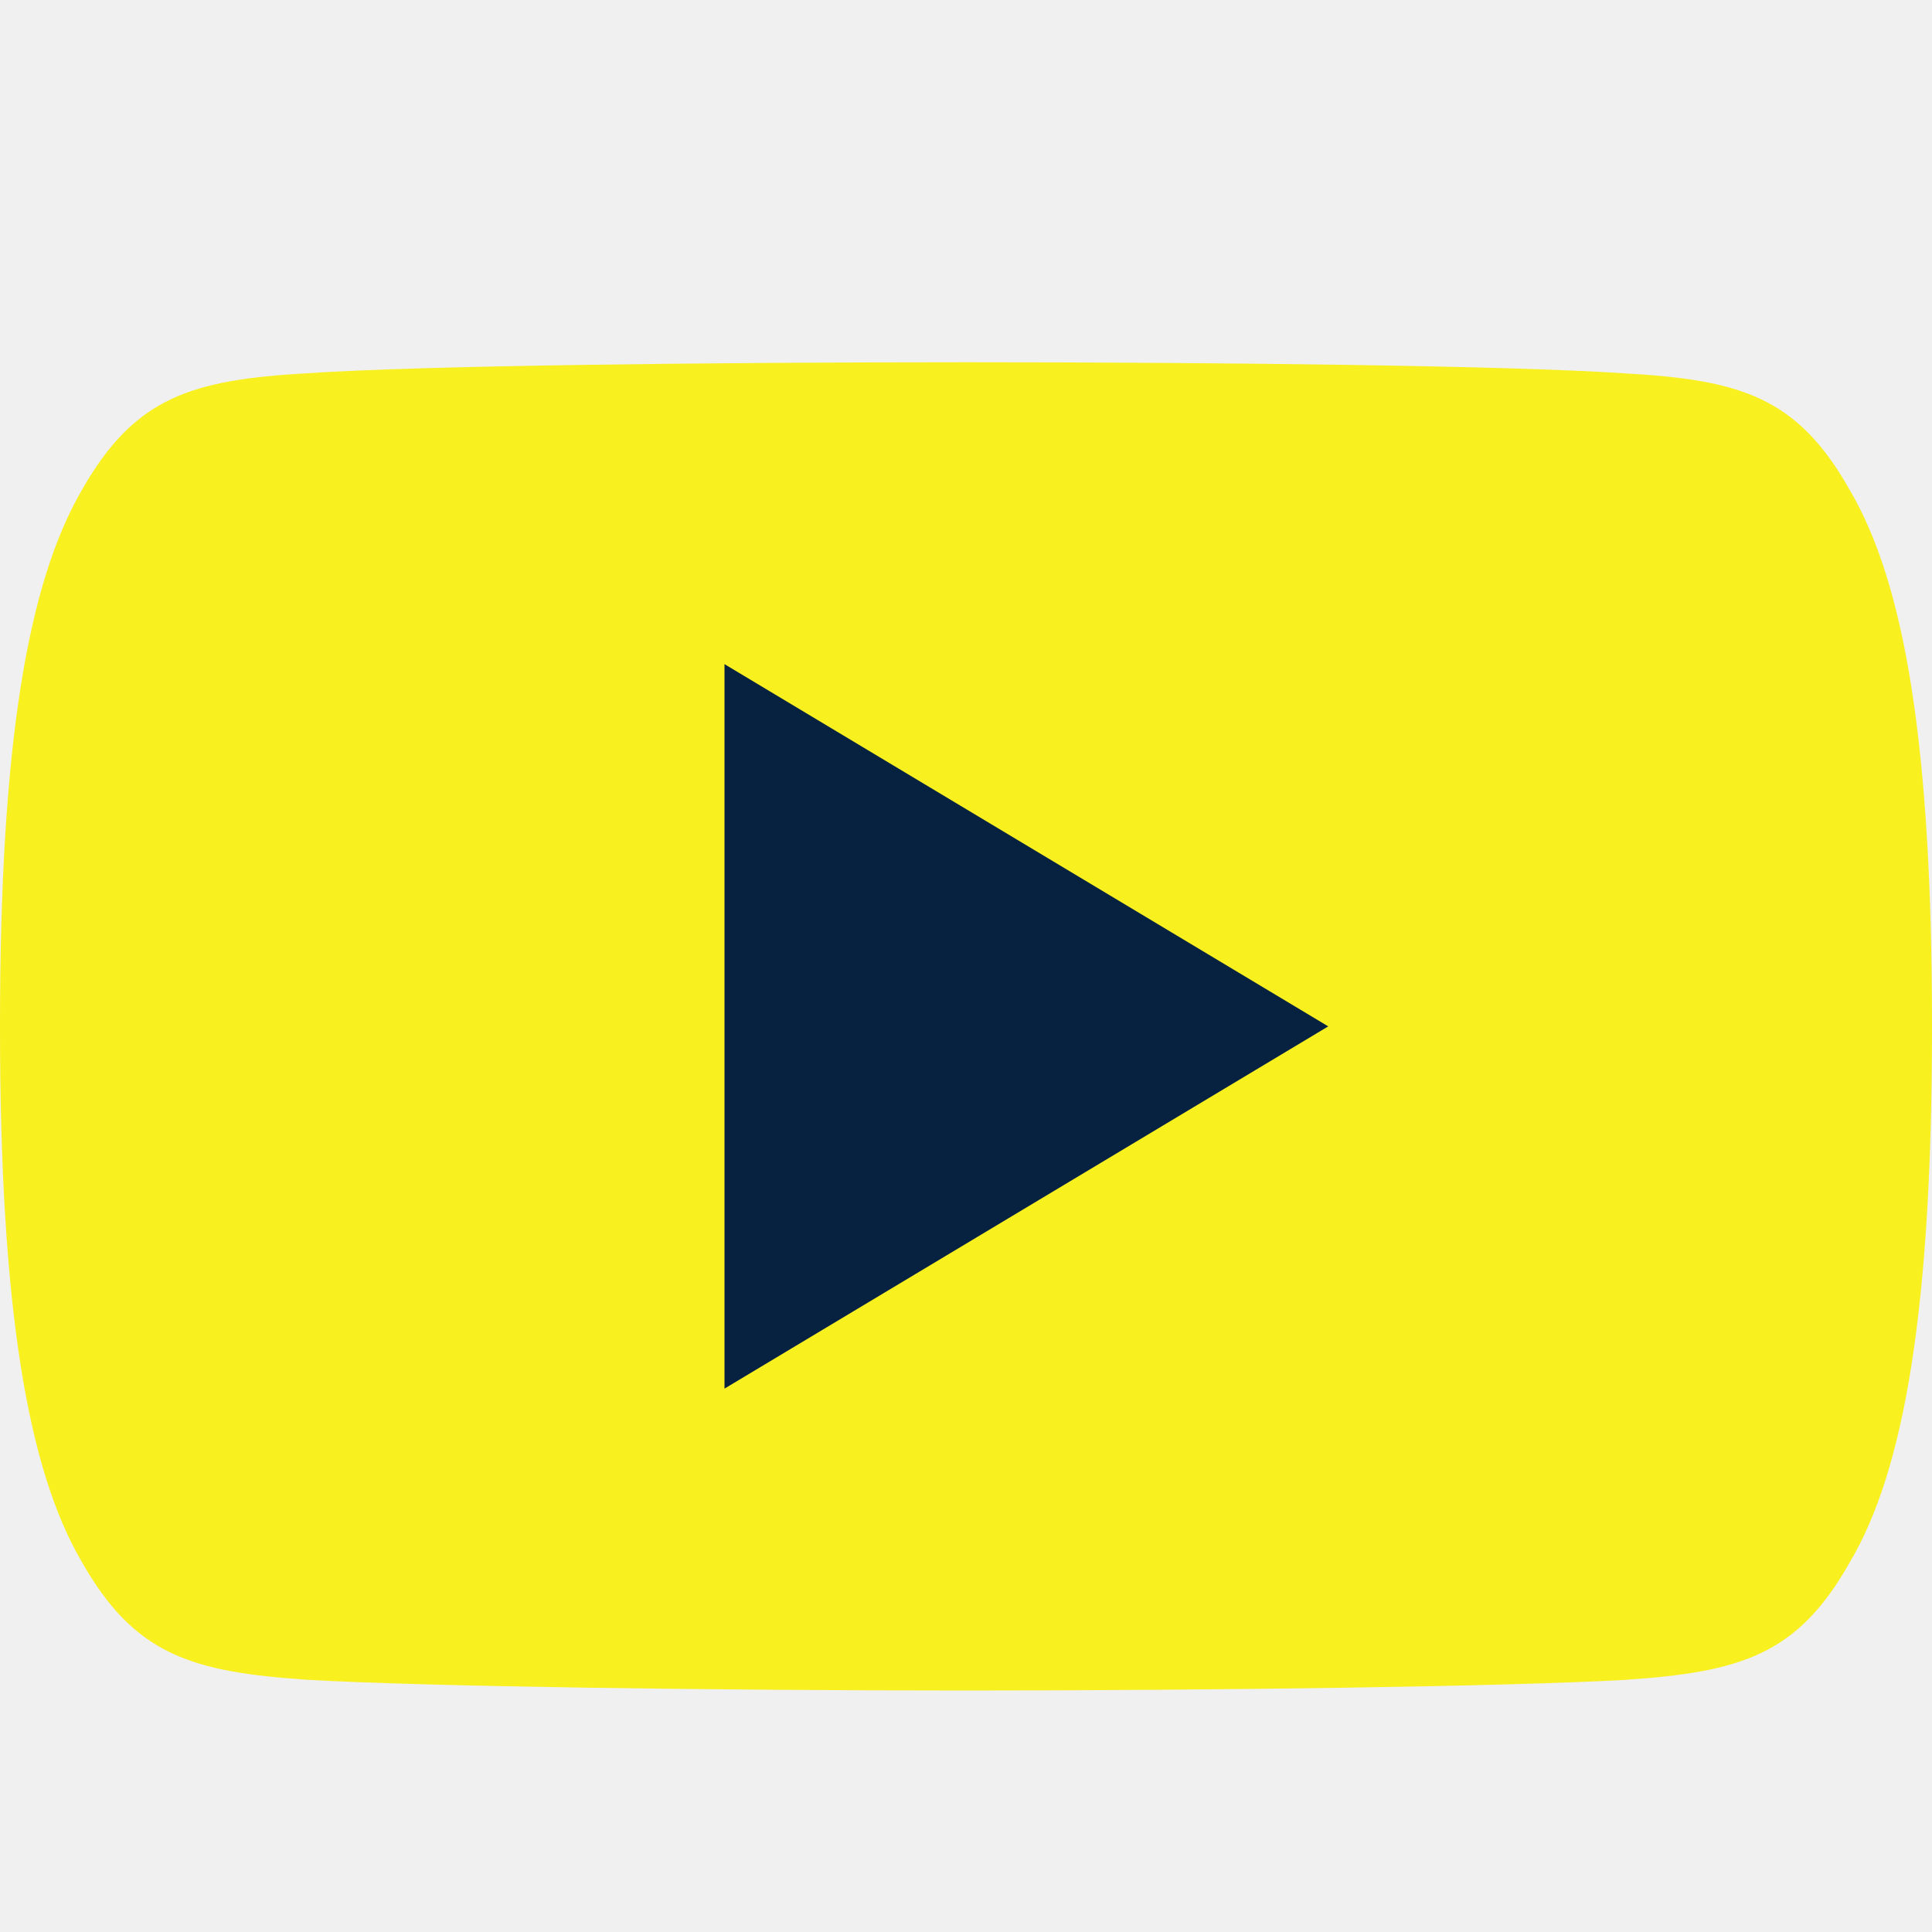
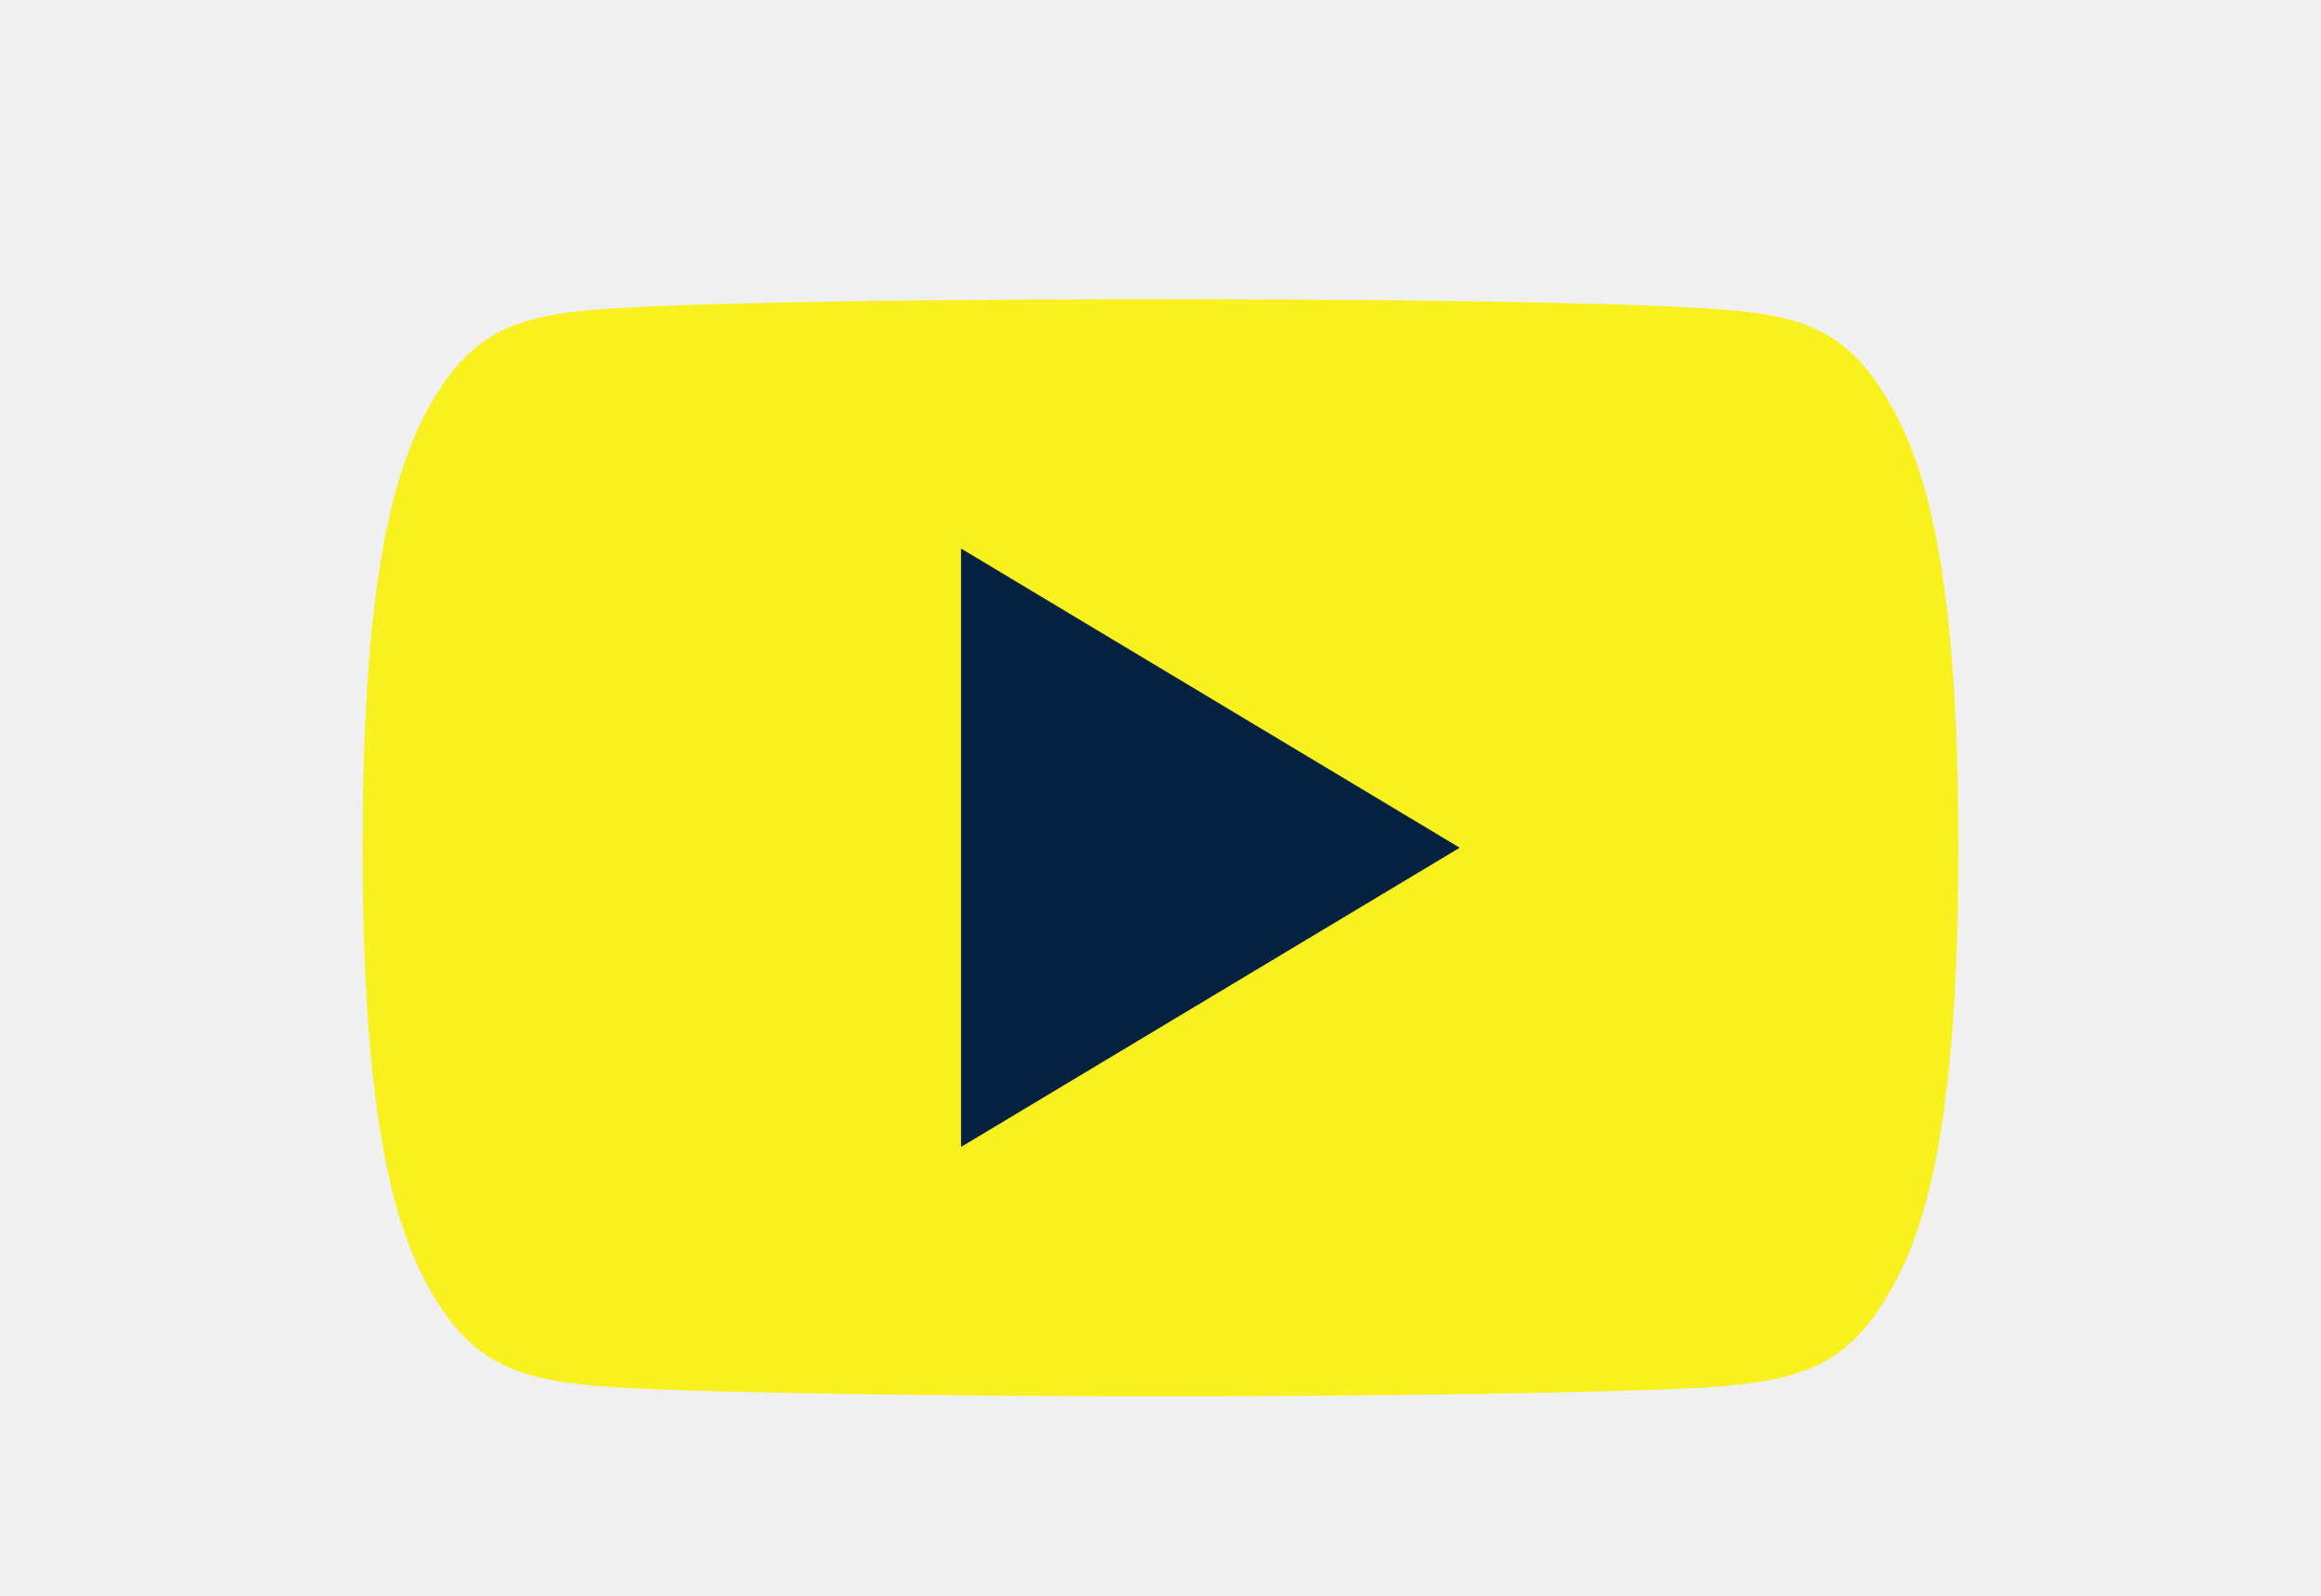
- <svg xmlns="http://www.w3.org/2000/svg" id="SvgjsSvg1027" width="50" height="50" version="1.1">
+ <svg xmlns="http://www.w3.org/2000/svg" id="SvgjsSvg1027" version="1.1">
  <defs id="SvgjsDefs1028" />
  <g id="SvgjsG1029">
-     <svg viewBox="0 0 16 16" width="50" height="50">
+     <svg viewBox="0 0 16 16">
      <g fill-rule="evenodd" clip-rule="evenodd" fill="#ffffff" class="color000 svgShape">
        <path fill="#f9f01f" d="M15.32 4.06c-.434-.772-.905-.914-1.864-.968C12.498 3.027 10.089 3 8.002 3c-2.091 0-4.501.027-5.458.091-.957.055-1.429.196-1.867.969C.23 4.831 0 6.159 0 8.497v.008c0 2.328.23 3.666.677 4.429.438.772.909.912 1.866.977.958.056 3.368.089 5.459.089 2.087 0 4.496-.033 5.455-.088.959-.065 1.43-.205 1.864-.977.451-.763.679-2.101.679-4.429v-.008c0-2.339-.228-3.667-.68-4.438z" class="colorF44336 svgShape" />
        <path fill="#072141" d="M6 11.5v-6l5 3z" class="colorFAFAFA svgShape" />
      </g>
    </svg>
  </g>
</svg>
